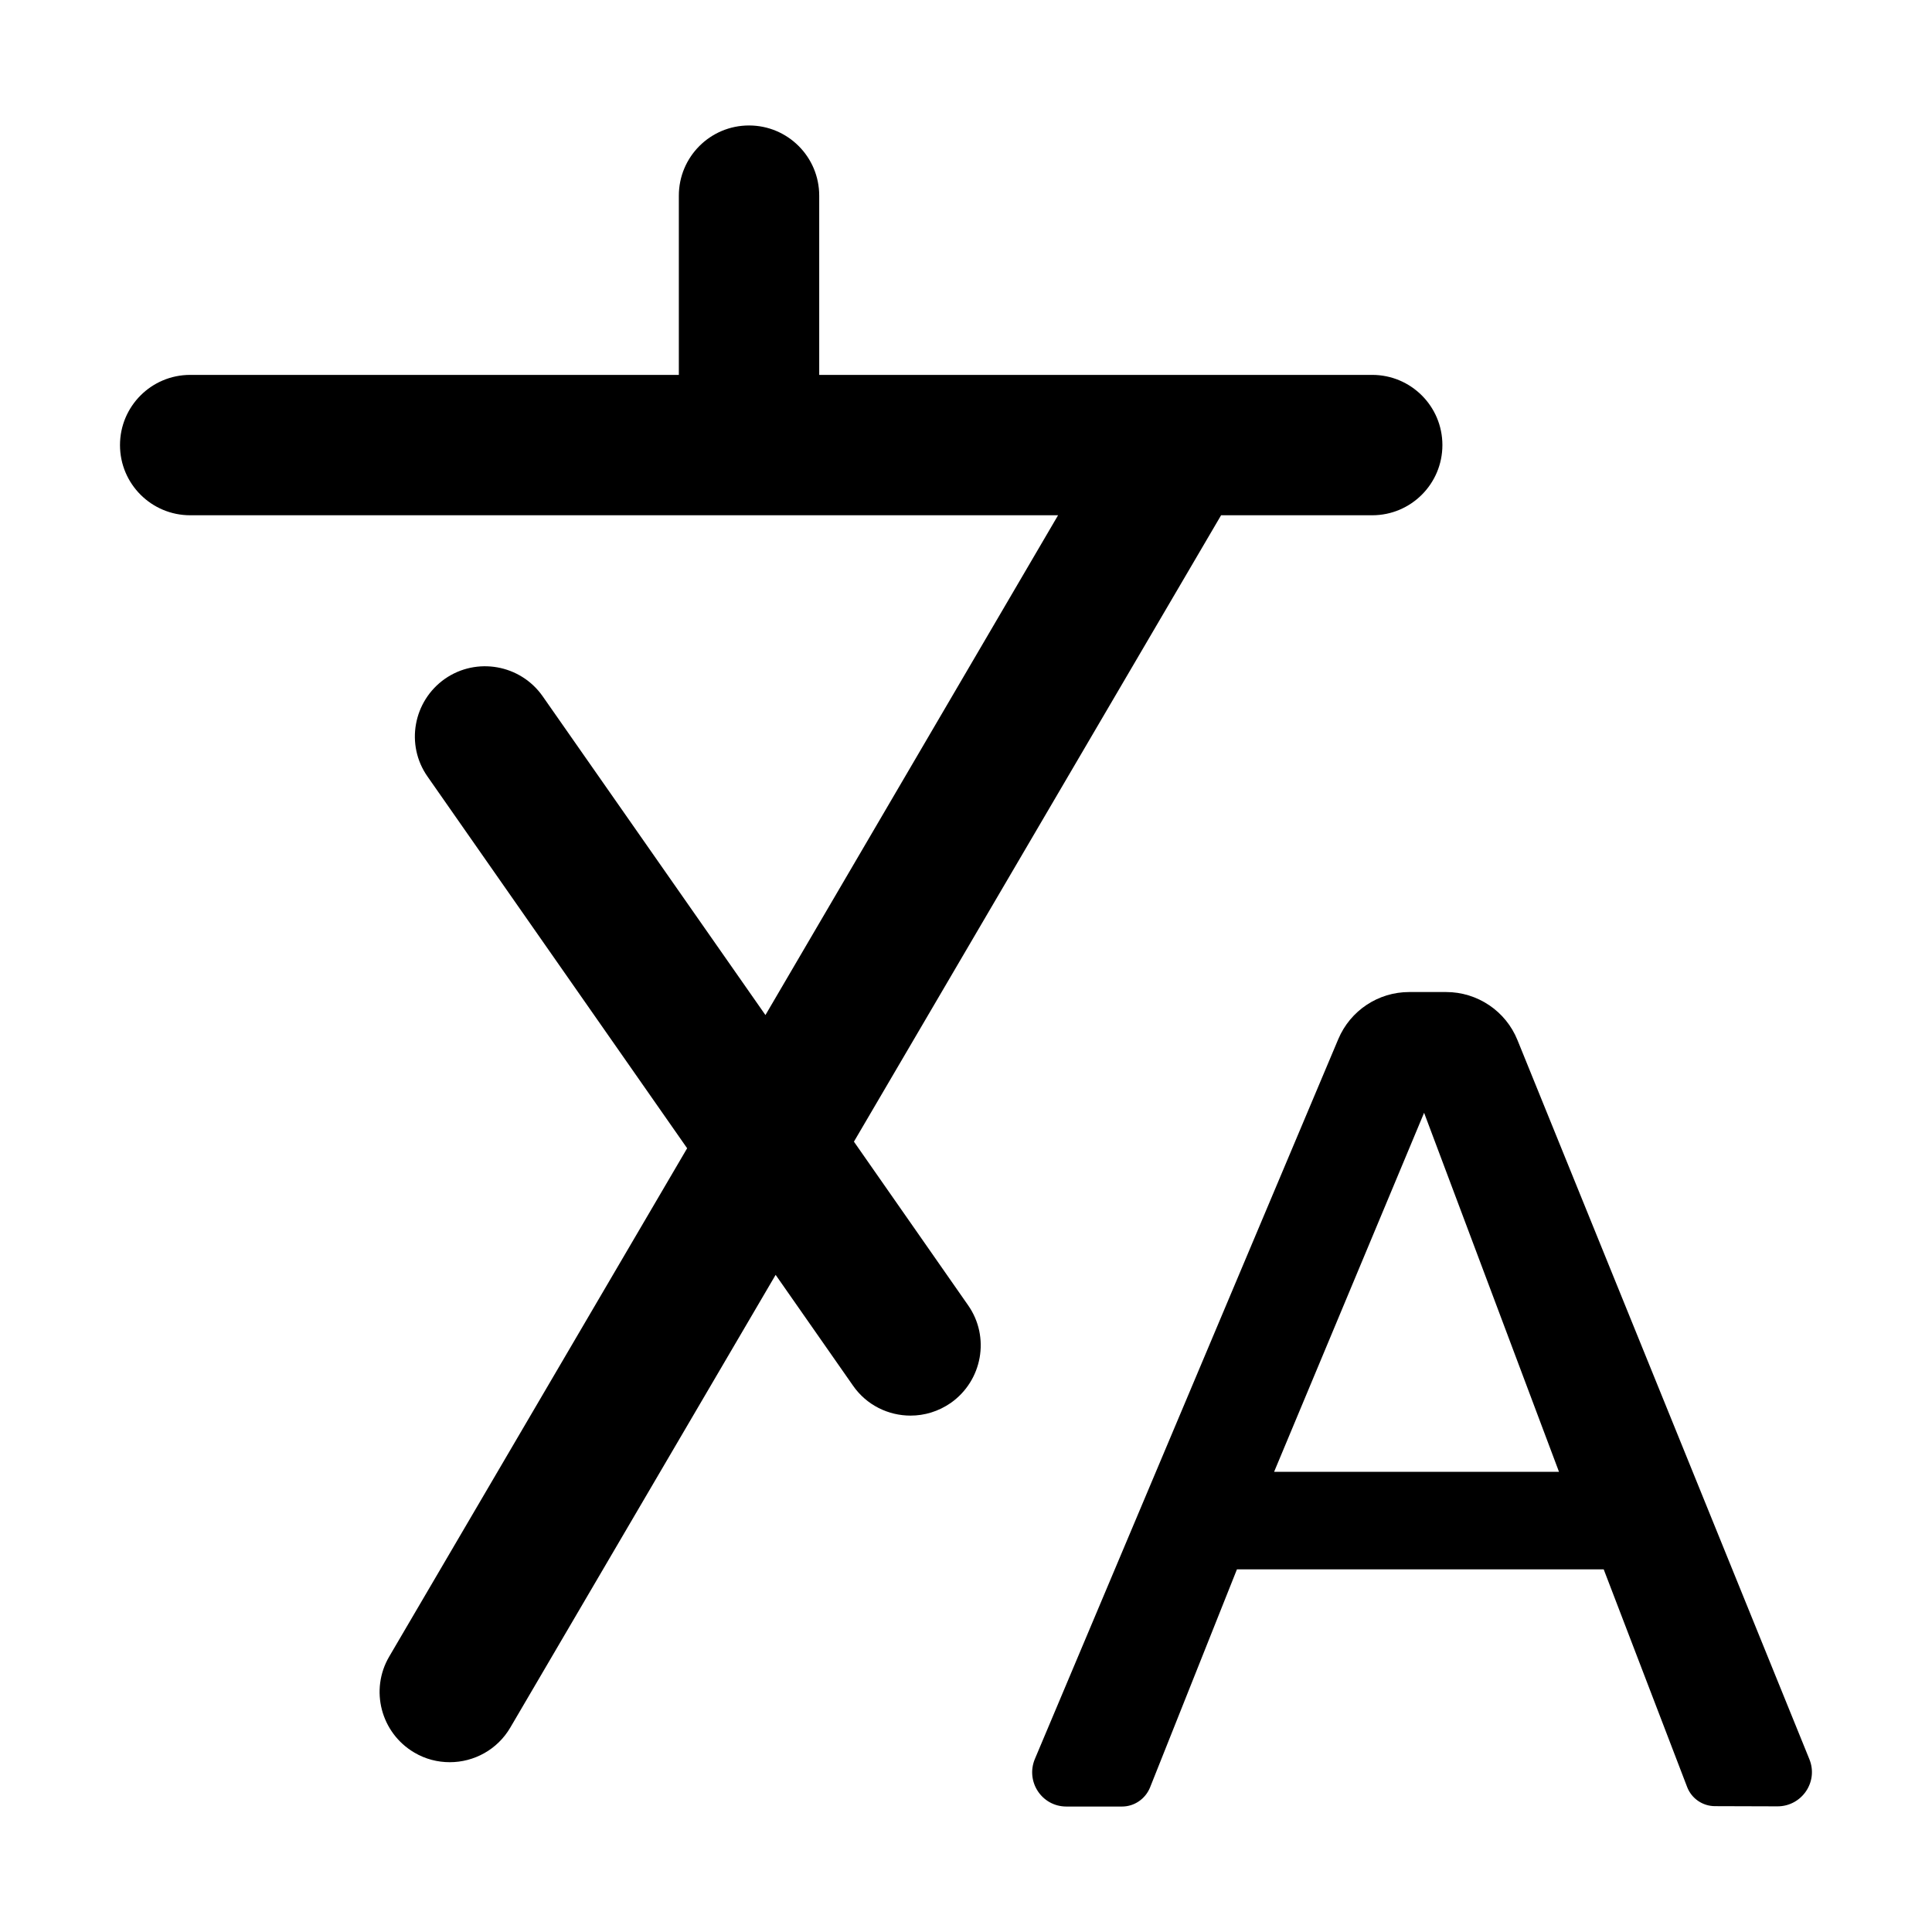
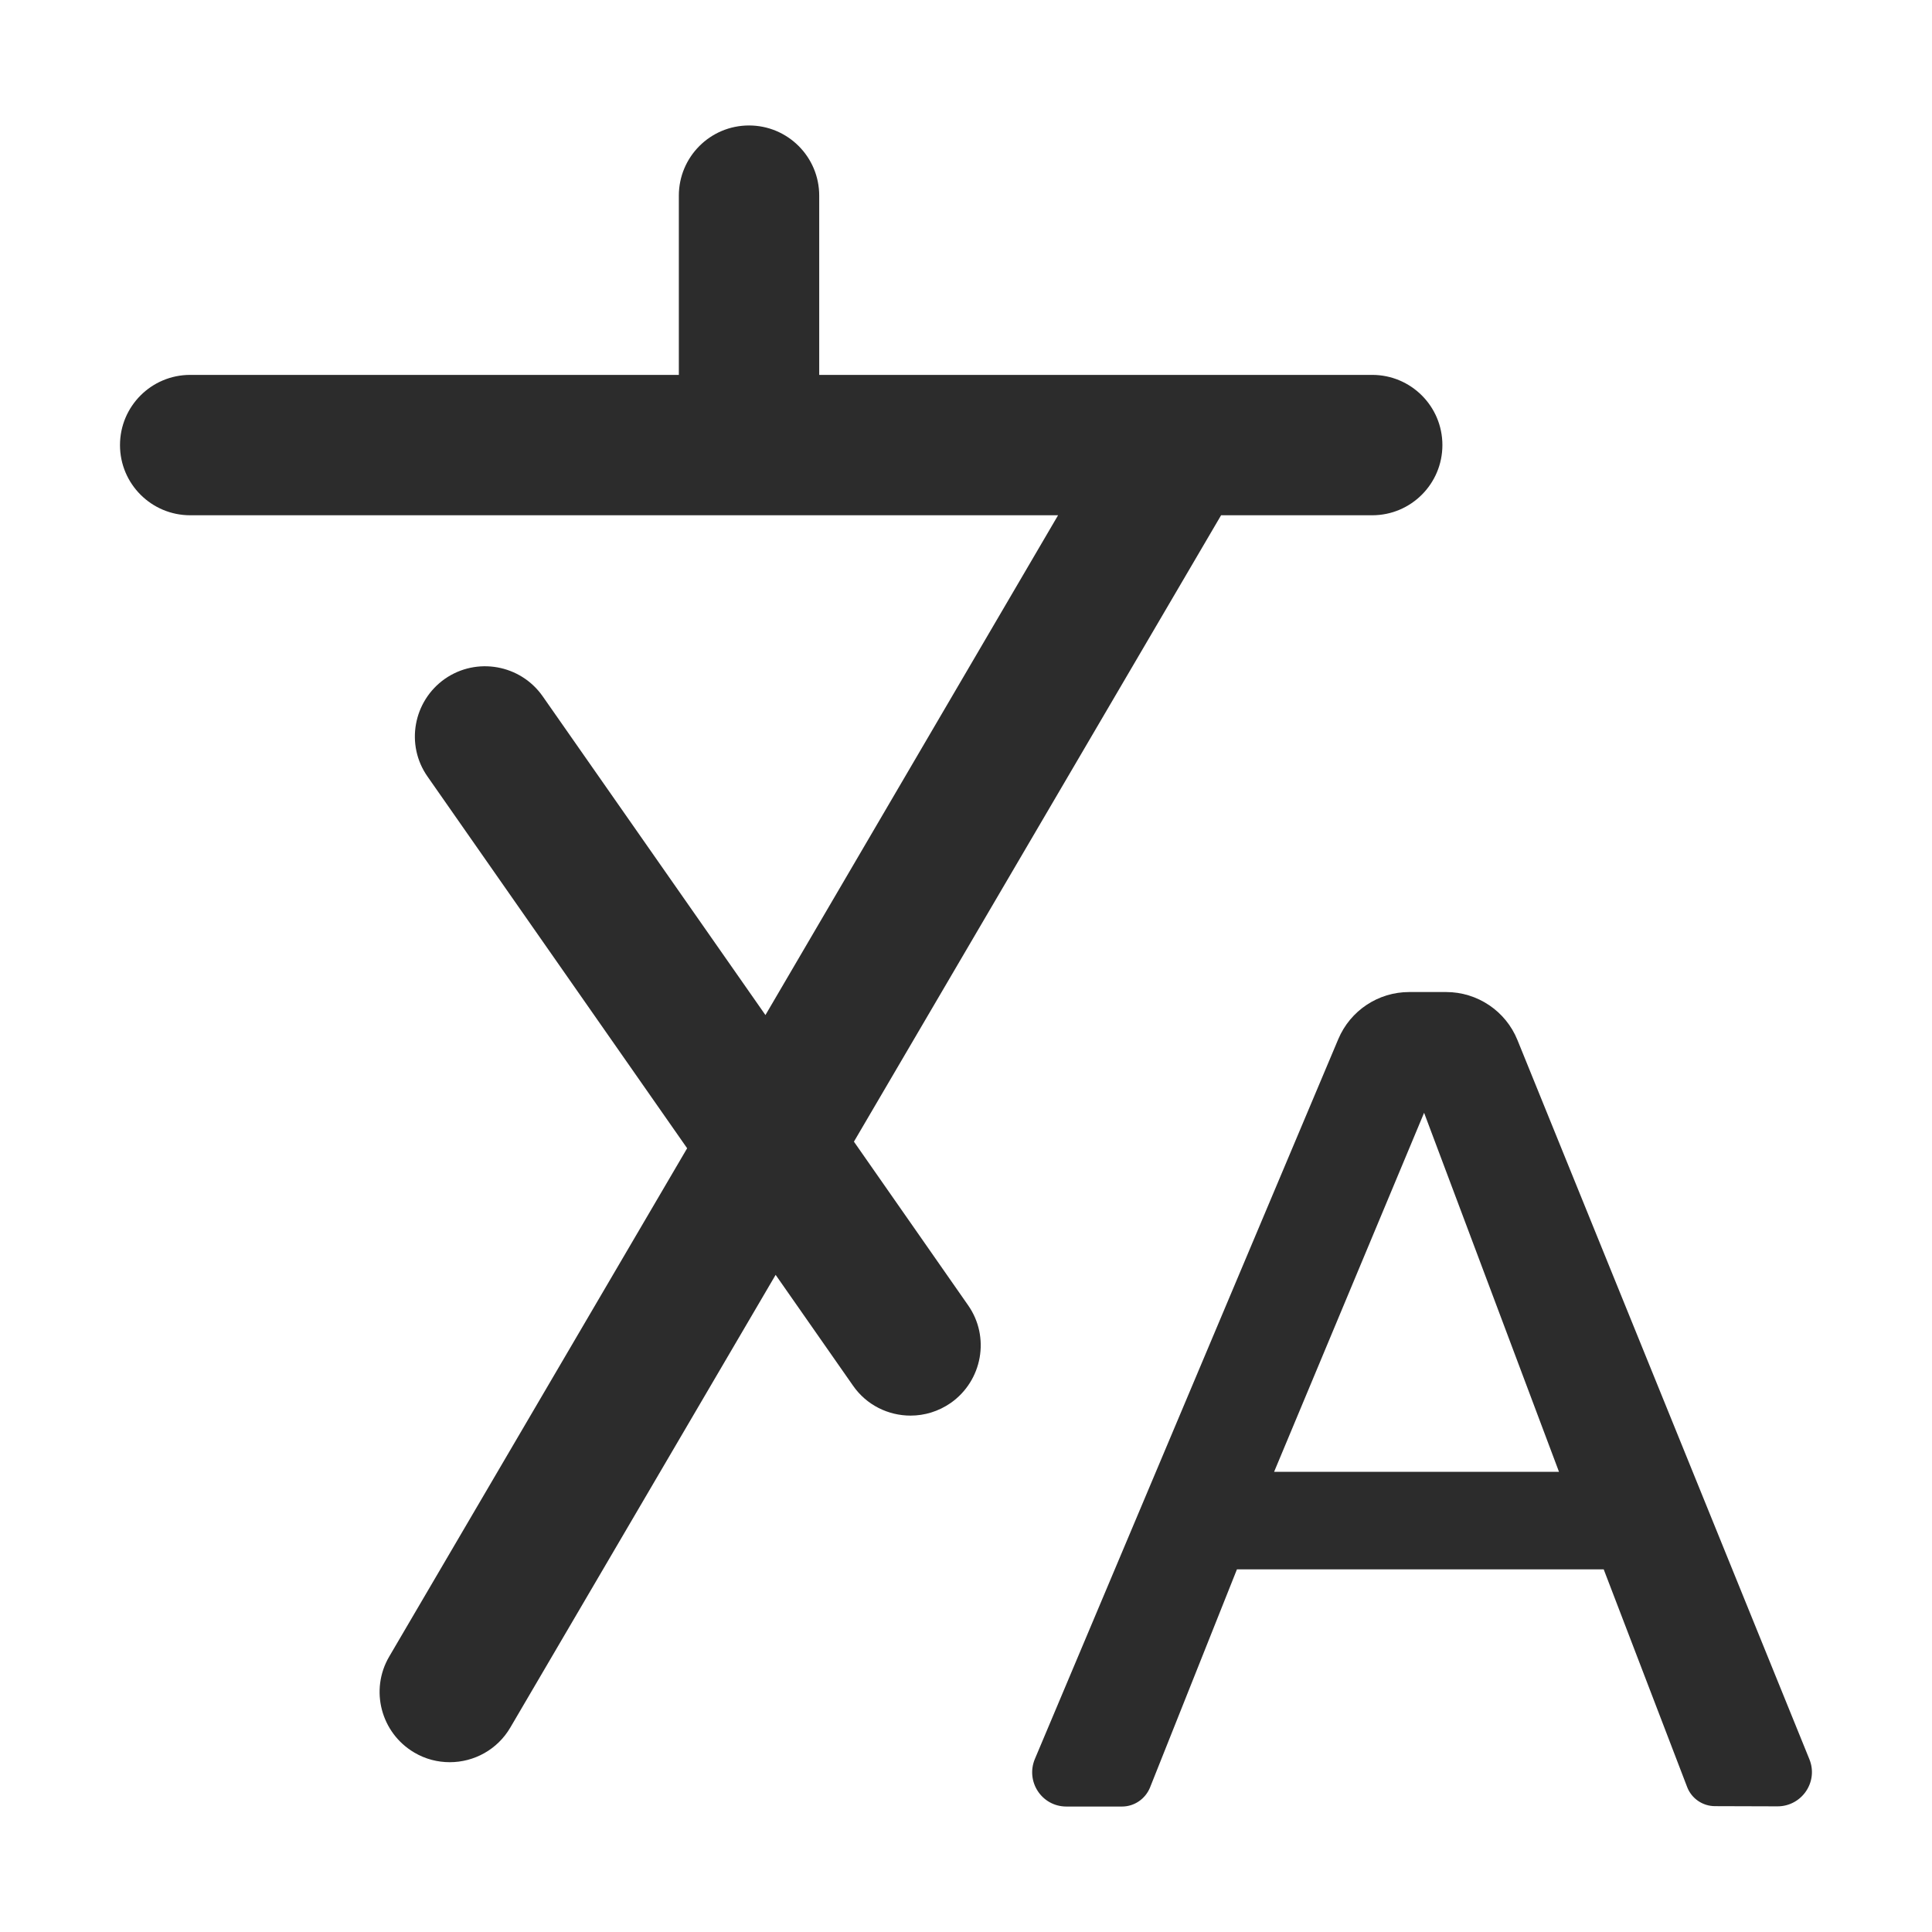
- <svg xmlns="http://www.w3.org/2000/svg" t="1691402105636" class="icon" viewBox="0 0 1024 1024" version="1.1" p-id="16337" width="200" height="200">
-   <path d="M959 932.4L804.3 551.3c-6.2-15.4-21.2-25.5-37.8-25.5h-19.6c-16.4 0-31.2 9.8-37.6 25L548.5 932.3c-5 12 3.7 25.2 16.7 25.2h29.5c6.5 0 12.3-4 14.8-10l46.1-115.7H850l44.2 115.3c2.3 6.1 8.2 10.2 14.8 10.2l33.1 0.1c12.9 0 21.8-13 16.9-25zM675.3 780.1l79.5-190.3 71.5 190.3h-151zM452.6 605.1l194.6-332h80.1c20.6 0 37.2-16.7 37.2-37.2 0-20.6-16.7-37.2-37.2-37.2H434.2v-95c0-20.6-16.7-37.2-37.2-37.2-20.6 0-37.2 16.7-37.2 37.2v95h-259c-20.6 0-37.2 16.7-37.2 37.2 0 20.6 16.7 37.2 37.2 37.2h460L405.7 538 287.6 369c-11.8-16.8-35-20.9-51.8-9.2-16.8 11.8-21 35-9.2 51.8l137.6 197L206.3 878c-10.4 17.7-4.4 40.5 13.3 50.9 5.9 3.5 12.4 5.1 18.8 5.1 12.8 0 25.2-6.6 32.1-18.4l140.6-239.9 41 58.7c7.2 10.4 18.8 15.9 30.5 15.9 7.4 0 14.8-2.2 21.3-6.7 16.8-11.8 21-35 9.2-51.8l-60.5-86.7z" p-id="16338" />
+ <svg xmlns="http://www.w3.org/2000/svg" t="1692003113285" class="icon" viewBox="0 0 1024 1024" version="1.1" p-id="17062" width="200" height="200">
+   <path d="M959 932.4L804.3 551.3c-6.2-15.4-21.2-25.5-37.8-25.5h-19.6c-16.4 0-31.2 9.8-37.6 25L548.5 932.3c-5 12 3.7 25.2 16.7 25.2h29.5c6.5 0 12.3-4 14.8-10l46.1-115.7H850l44.2 115.3c2.3 6.1 8.2 10.2 14.8 10.2l33.1 0.1c12.9 0 21.8-13 16.9-25zM675.3 780.1l79.5-190.3 71.5 190.3h-151zM452.6 605.1l194.6-332h80.1c20.6 0 37.2-16.7 37.2-37.2 0-20.6-16.7-37.2-37.2-37.2H434.2v-95c0-20.6-16.7-37.2-37.2-37.2-20.6 0-37.2 16.7-37.2 37.2v95h-259c-20.6 0-37.2 16.7-37.2 37.2 0 20.6 16.7 37.2 37.2 37.2h460L405.7 538 287.6 369c-11.8-16.8-35-20.9-51.8-9.2-16.8 11.8-21 35-9.2 51.8l137.6 197L206.3 878c-10.4 17.7-4.4 40.5 13.3 50.9 5.9 3.5 12.4 5.1 18.8 5.1 12.8 0 25.2-6.6 32.1-18.4l140.6-239.9 41 58.7c7.2 10.4 18.8 15.9 30.5 15.9 7.4 0 14.8-2.2 21.3-6.7 16.8-11.8 21-35 9.2-51.8l-60.5-86.7z" fill="#2c2c2c" p-id="17063" />
</svg>
